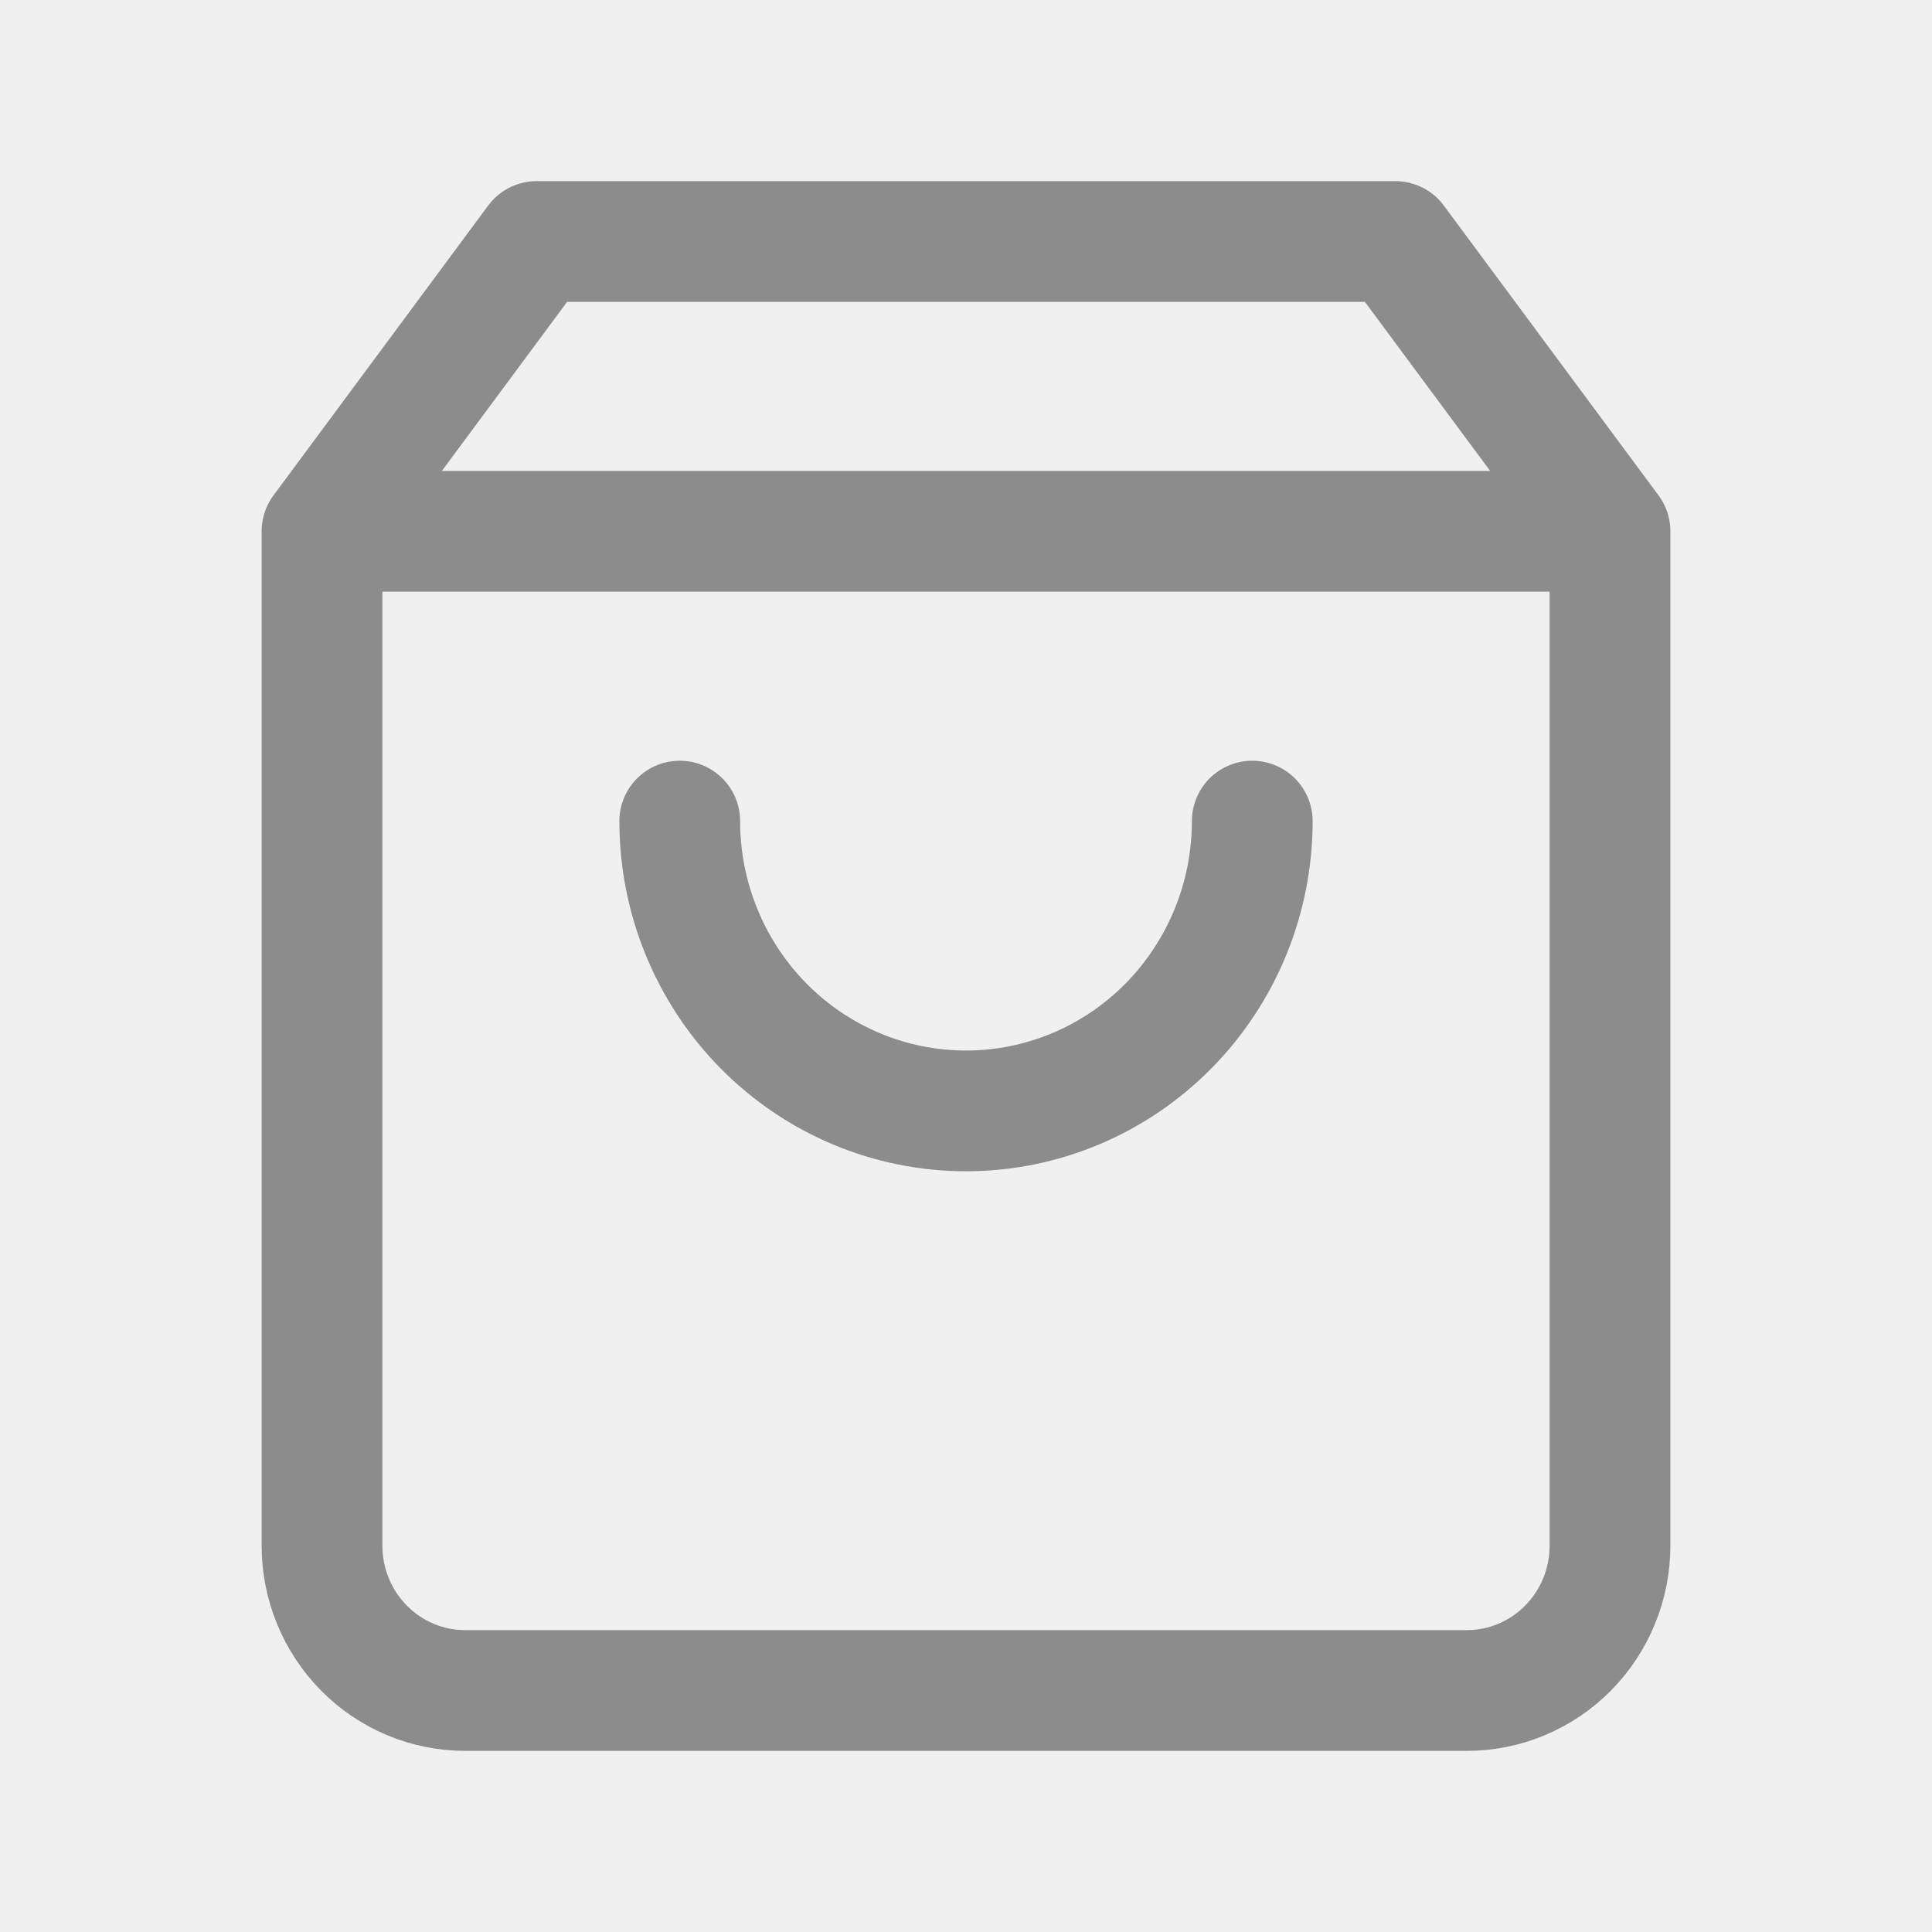
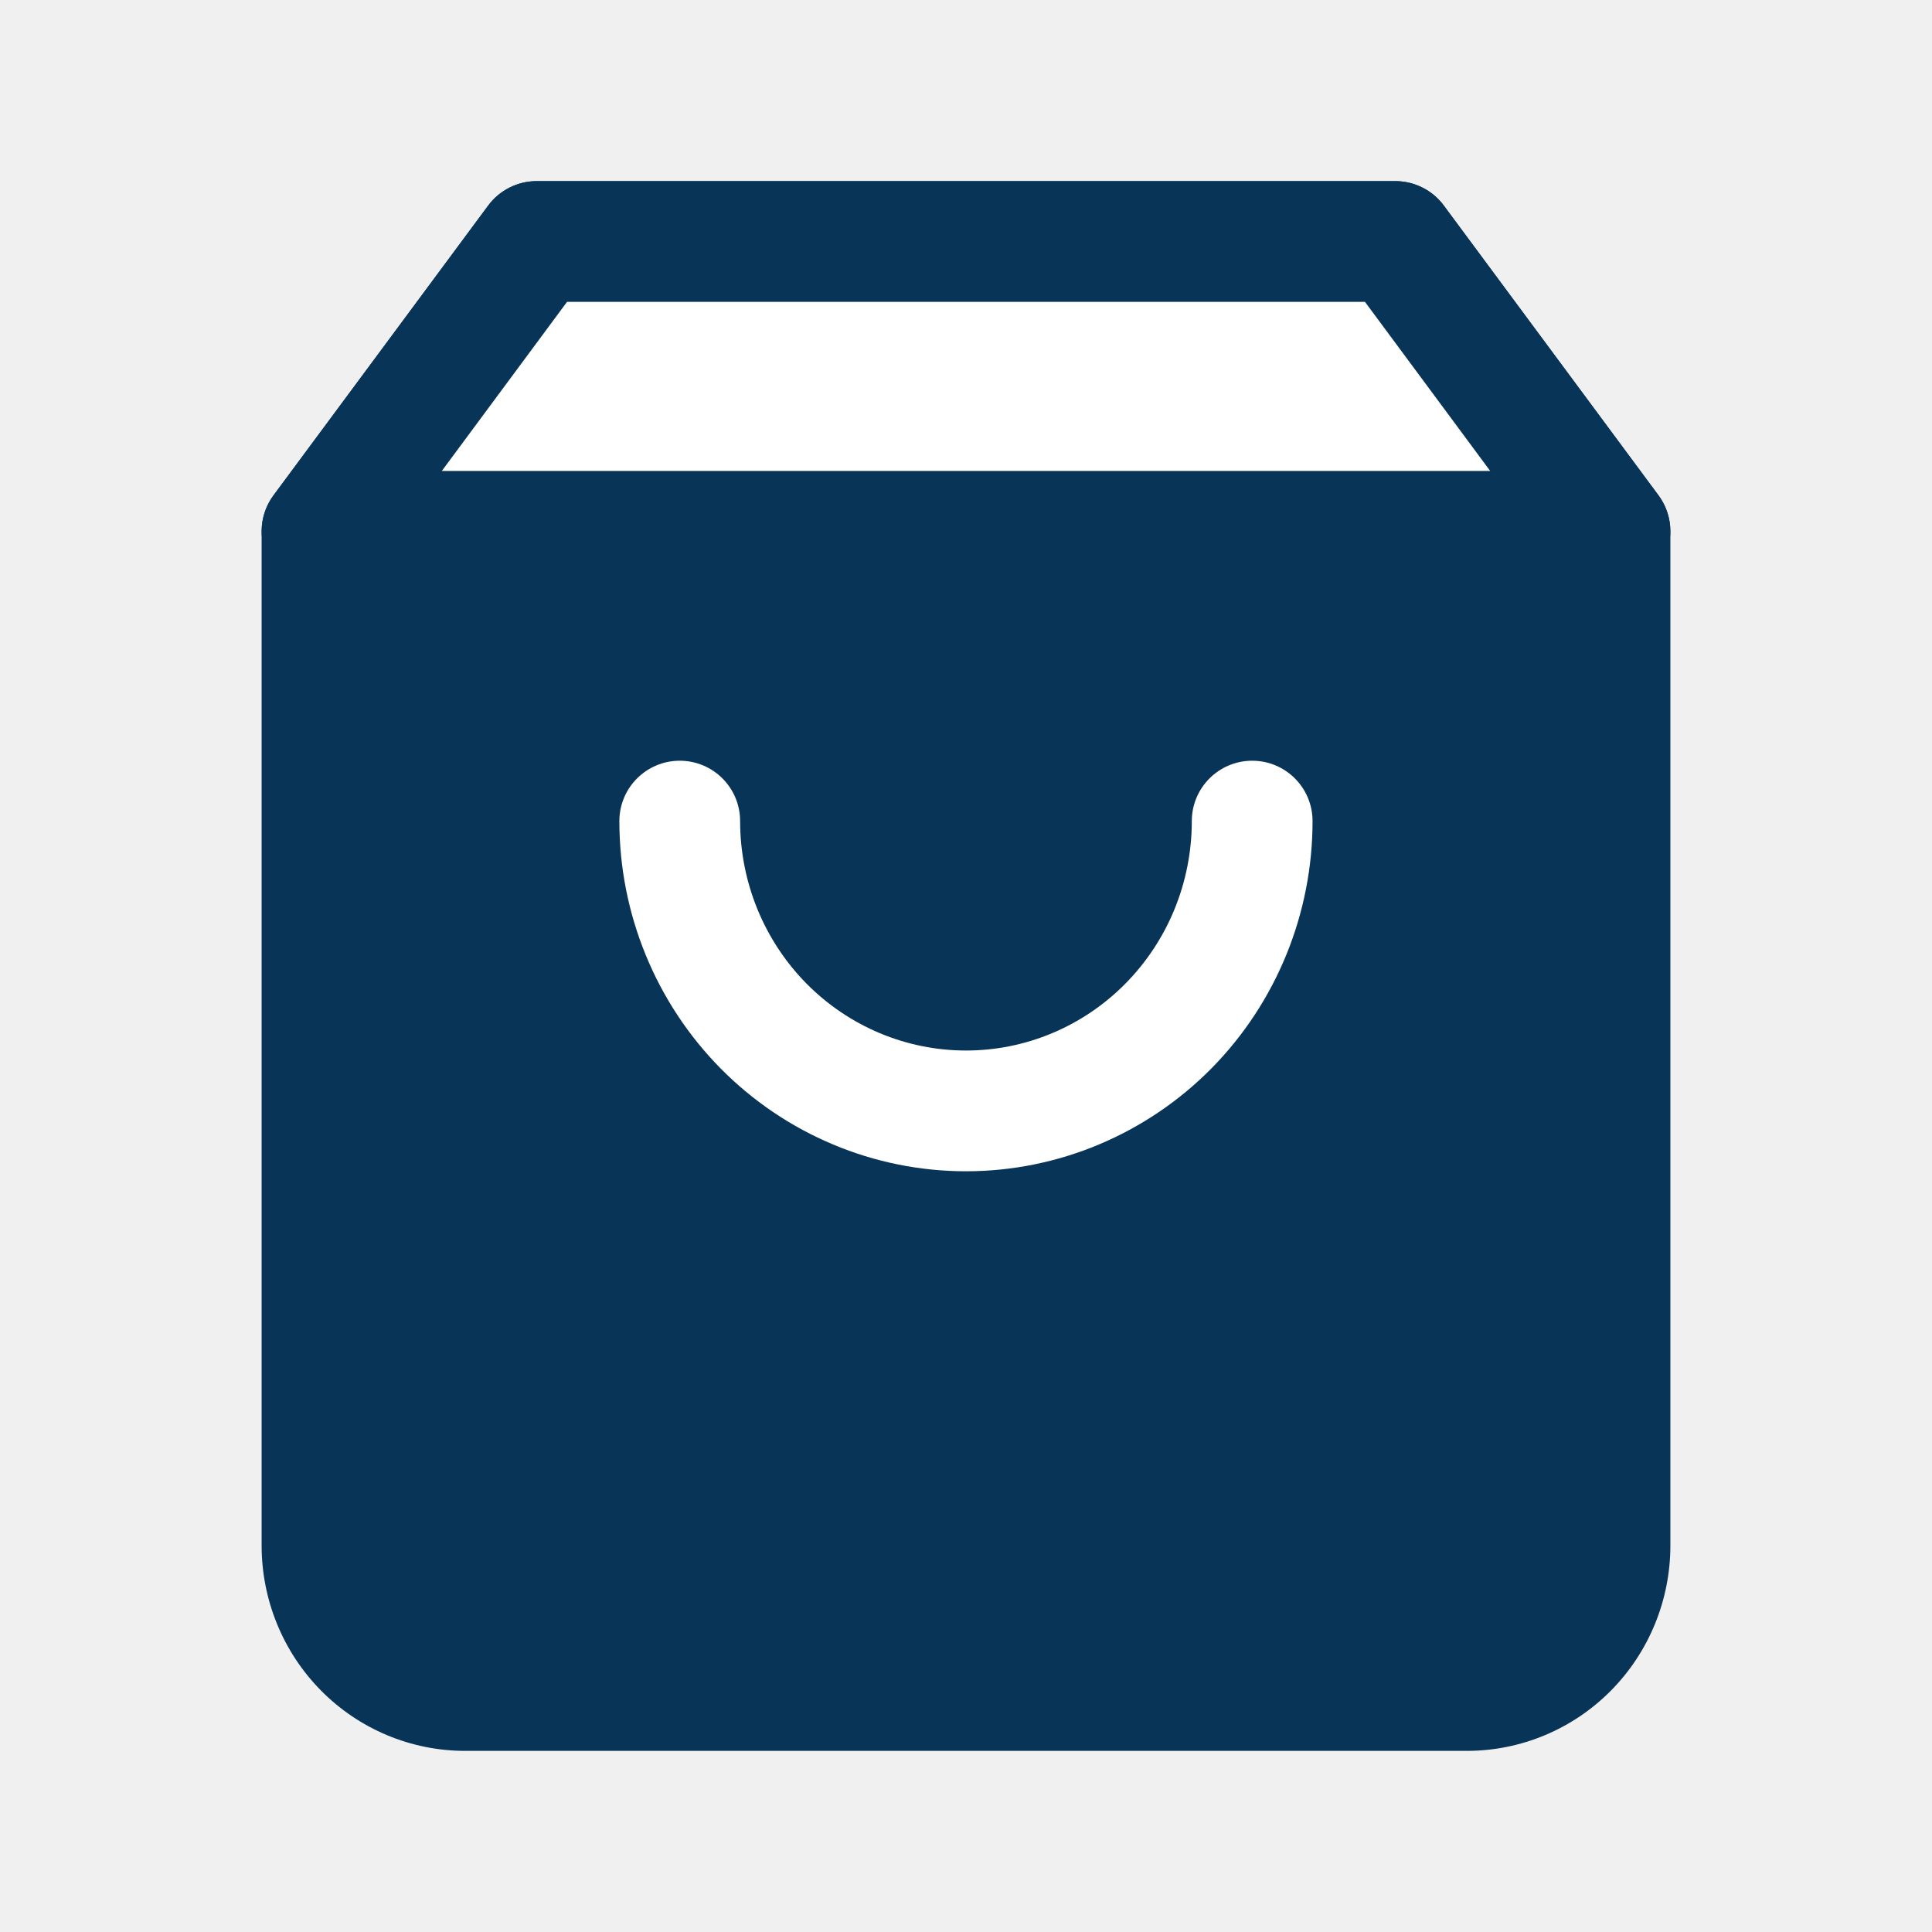
<svg xmlns="http://www.w3.org/2000/svg" fill="none" height="24" viewBox="0 0 24 24" width="24">
-   <path d="M4 6.6L6.667 3H17.333L20 6.6M4 6.6V19.2C4 19.677 4.187 20.135 4.521 20.473C4.854 20.81 5.306 21 5.778 21H18.222C18.694 21 19.146 20.81 19.479 20.473C19.813 20.135 20 19.677 20 19.2V6.6M4 6.6H20M15.556 10.2C15.556 11.155 15.181 12.07 14.514 12.746C13.847 13.421 12.943 13.8 12 13.8C11.057 13.8 10.153 13.421 9.486 12.746C8.819 12.07 8.444 11.155 8.444 10.2" stroke="#8C8C8C" stroke-linecap="round" stroke-linejoin="round" stroke-width="1.5" />
+   <path d="M6.667 3L4 6.6V19.2C4 19.677 4.187 20.135 4.521 20.473C4.854 20.81 5.306 21 5.778 21H18.222C18.694 21 19.146 20.81 19.479 20.473C19.813 20.135 20 19.677 20 19.2V6.6L17.333 3H6.667Z" fill="#083458" />
+   <path d="M15.556 10.2C15.556 11.155 15.181 12.07 14.514 12.746C13.847 13.421 12.943 13.8 12 13.8C11.057 13.8 10.153 13.421 9.486 12.746C8.819 12.07 8.444 11.155 8.444 10.2" fill="#083458" />
+   <path d="M6.667 3V2.25C6.429 2.25 6.205 2.363 6.064 2.554L6.667 3ZM4 6.6L3.397 6.154C3.302 6.283 3.25 6.439 3.25 6.6H4ZM4 19.2H3.25H4ZM20 6.6H20.75C20.75 6.439 20.698 6.283 20.603 6.154L20 6.6ZM17.333 3L17.936 2.554C17.795 2.363 17.571 2.25 17.333 2.25V3ZM16.306 10.2C16.306 9.786 15.97 9.45 15.556 9.45C15.141 9.45 14.806 9.786 14.806 10.2H16.306ZM12 13.8V14.55V13.8ZM9.194 10.2C9.194 9.786 8.859 9.45 8.444 9.45C8.03 9.45 7.694 9.786 7.694 10.2H9.194ZM6.064 2.554L3.397 6.154L4.603 7.046L7.269 3.446L6.064 2.554ZM3.25 6.6V19.2H4.75V6.6H3.25ZM3.25 19.2C3.25 19.873 3.514 20.521 3.987 21L5.054 19.946C4.861 19.75 4.75 19.482 4.75 19.2H3.25ZM3.987 21C4.46 21.479 5.104 21.75 5.778 21.75V20.25C5.508 20.25 5.248 20.142 5.054 19.946L3.987 21ZM5.778 21.75H18.222V20.25H5.778V21.75ZM18.222 21.75C18.896 21.75 19.54 21.479 20.013 21L18.946 19.946C18.752 20.142 18.492 20.25 18.222 20.25V21.75ZM20.013 21C20.486 20.521 20.75 19.873 20.75 19.2H19.25C19.25 19.482 19.14 19.75 18.946 19.946L20.013 21ZM20.75 19.2V6.6H19.25V19.2H20.75ZM20.603 6.154L17.936 2.554L16.731 3.446L19.397 7.046L20.603 6.154ZM17.333 2.25H6.667V3.75H17.333V2.25ZM4 7.35H20V5.85H4V7.35ZM14.806 10.2C14.806 10.959 14.508 11.685 13.98 12.219L15.048 13.273C15.854 12.456 16.306 11.351 16.306 10.2H14.806ZM13.98 12.219C13.454 12.752 12.741 13.05 12 13.05V14.55C13.145 14.55 14.241 14.089 15.048 13.273L13.98 12.219ZM12 13.05C11.259 13.05 10.546 12.752 10.02 12.219L8.952 13.273C9.759 14.089 10.855 14.55 12 14.55V13.05ZM10.02 12.219C9.492 11.685 9.194 10.959 9.194 10.2H7.694C7.694 11.351 8.146 12.456 8.952 13.273L10.02 12.219Z" fill="#083458" />
+   <path d="M15.555 10.2C15.555 11.155 15.181 12.07 14.514 12.745C13.847 13.421 12.943 13.8 12 13.8C11.057 13.8 10.152 13.421 9.486 12.745C8.819 12.07 8.444 11.155 8.444 10.2" fill="#083458" />
+   <path d="M16.305 10.2C16.305 9.786 15.97 9.45 15.555 9.45C15.141 9.45 14.805 9.786 14.805 10.2L16.305 10.2ZM12 13.8V14.55V13.8ZM9.194 10.2C9.194 9.786 8.859 9.45 8.444 9.45C8.03 9.45 7.694 9.786 7.694 10.2L9.194 10.2ZM14.805 10.2C14.805 10.959 14.508 11.685 13.98 12.219L15.048 13.273C15.854 12.456 16.305 11.351 16.305 10.2L14.805 10.2ZM13.98 12.219C13.454 12.752 12.741 13.05 12 13.05V14.55C13.145 14.55 14.241 14.089 15.048 13.273L13.98 12.219ZM12 13.05C11.259 13.05 10.546 12.752 10.019 12.219L8.952 13.273C9.759 14.089 10.855 14.55 12 14.55V13.05ZM10.019 12.219C9.492 11.685 9.194 10.959 9.194 10.2L7.694 10.2C7.694 11.351 8.146 12.456 8.952 13.273L10.019 12.219Z" fill="white" />
+   <path d="M4 6.6L6.667 3H17.333L20 6.6H4Z" fill="white" />
+   <path d="M6.667 3V2.25C6.429 2.25 6.205 2.363 6.064 2.554L6.667 3ZM4 6.6L3.397 6.154C3.229 6.381 3.203 6.684 3.33 6.937C3.458 7.19 3.717 7.35 4 7.35V6.6ZM20 6.6V7.35C20.283 7.35 20.542 7.19 20.67 6.937C20.797 6.684 20.771 6.381 20.603 6.154L20 6.6ZM17.333 3L17.936 2.554C17.795 2.363 17.571 2.25 17.333 2.25V3ZM6.064 2.554L3.397 6.154L4.603 7.046L7.269 3.446L6.064 2.554ZM20.603 6.154L17.936 2.554L16.731 3.446L19.397 7.046L20.603 6.154ZM17.333 2.25H6.667V3.75H17.333V2.25ZM4 7.35H20V5.85H4V7.35Z" fill="#083458" />
</svg>
